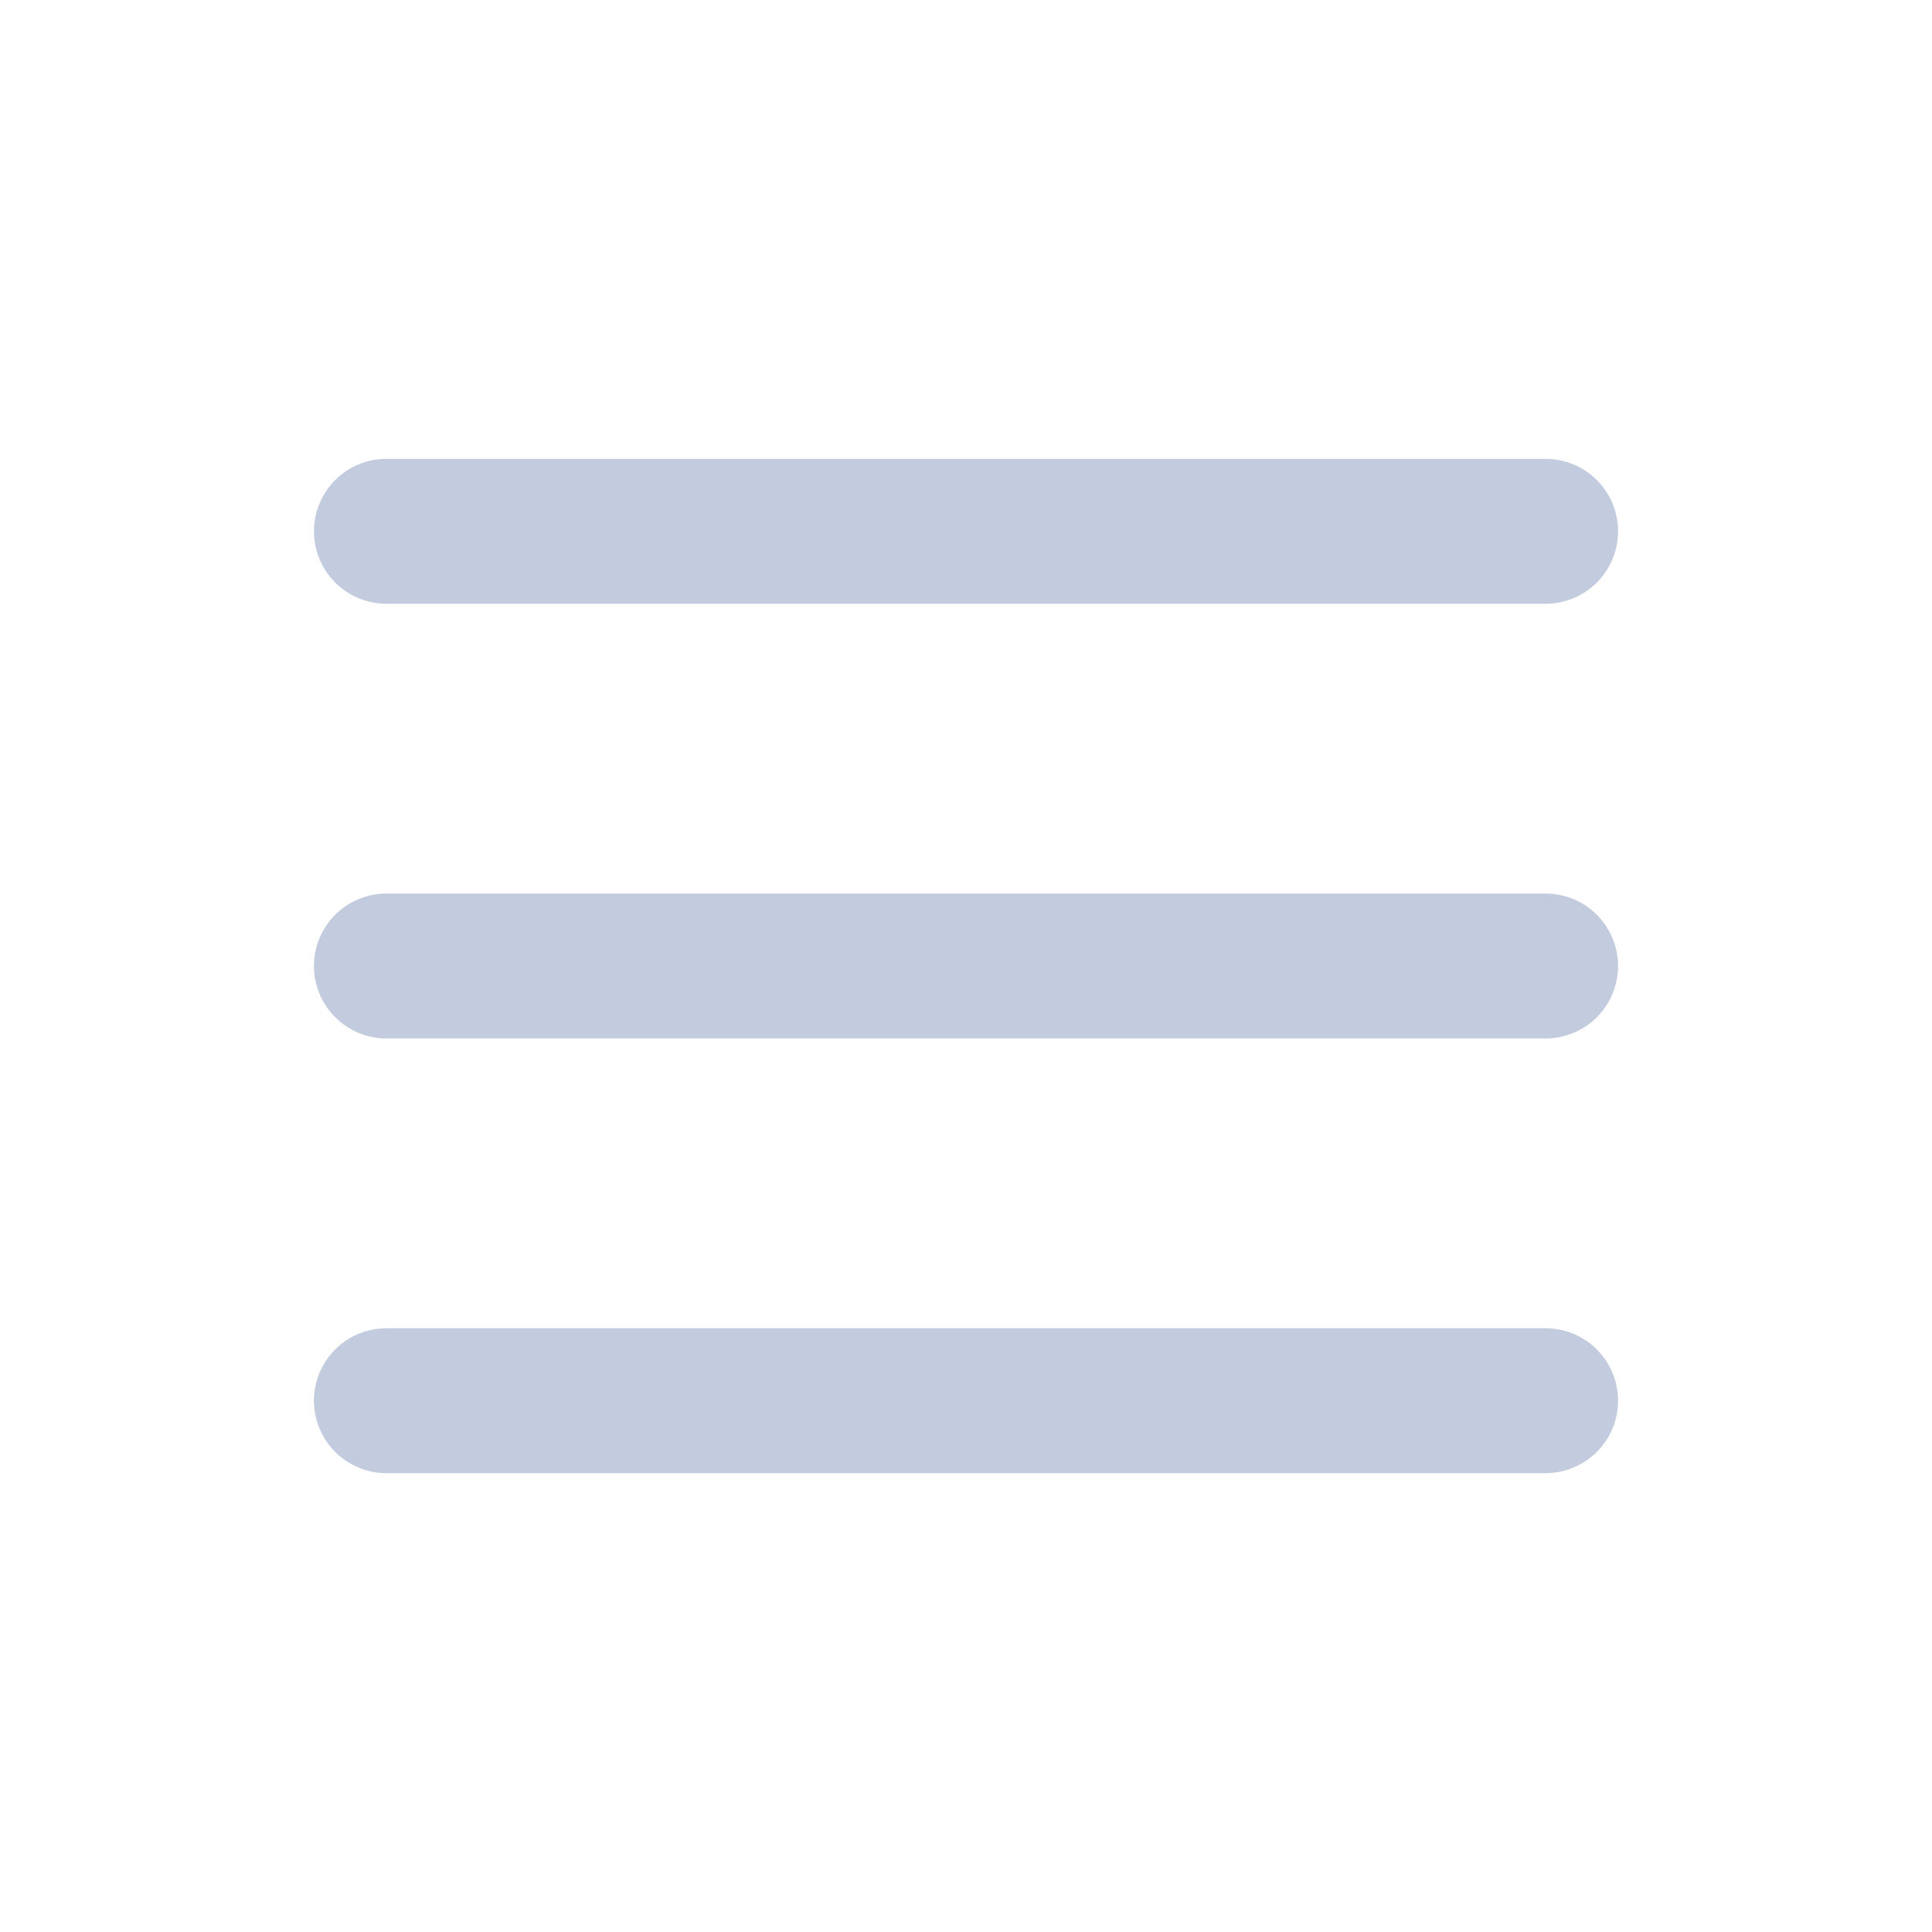
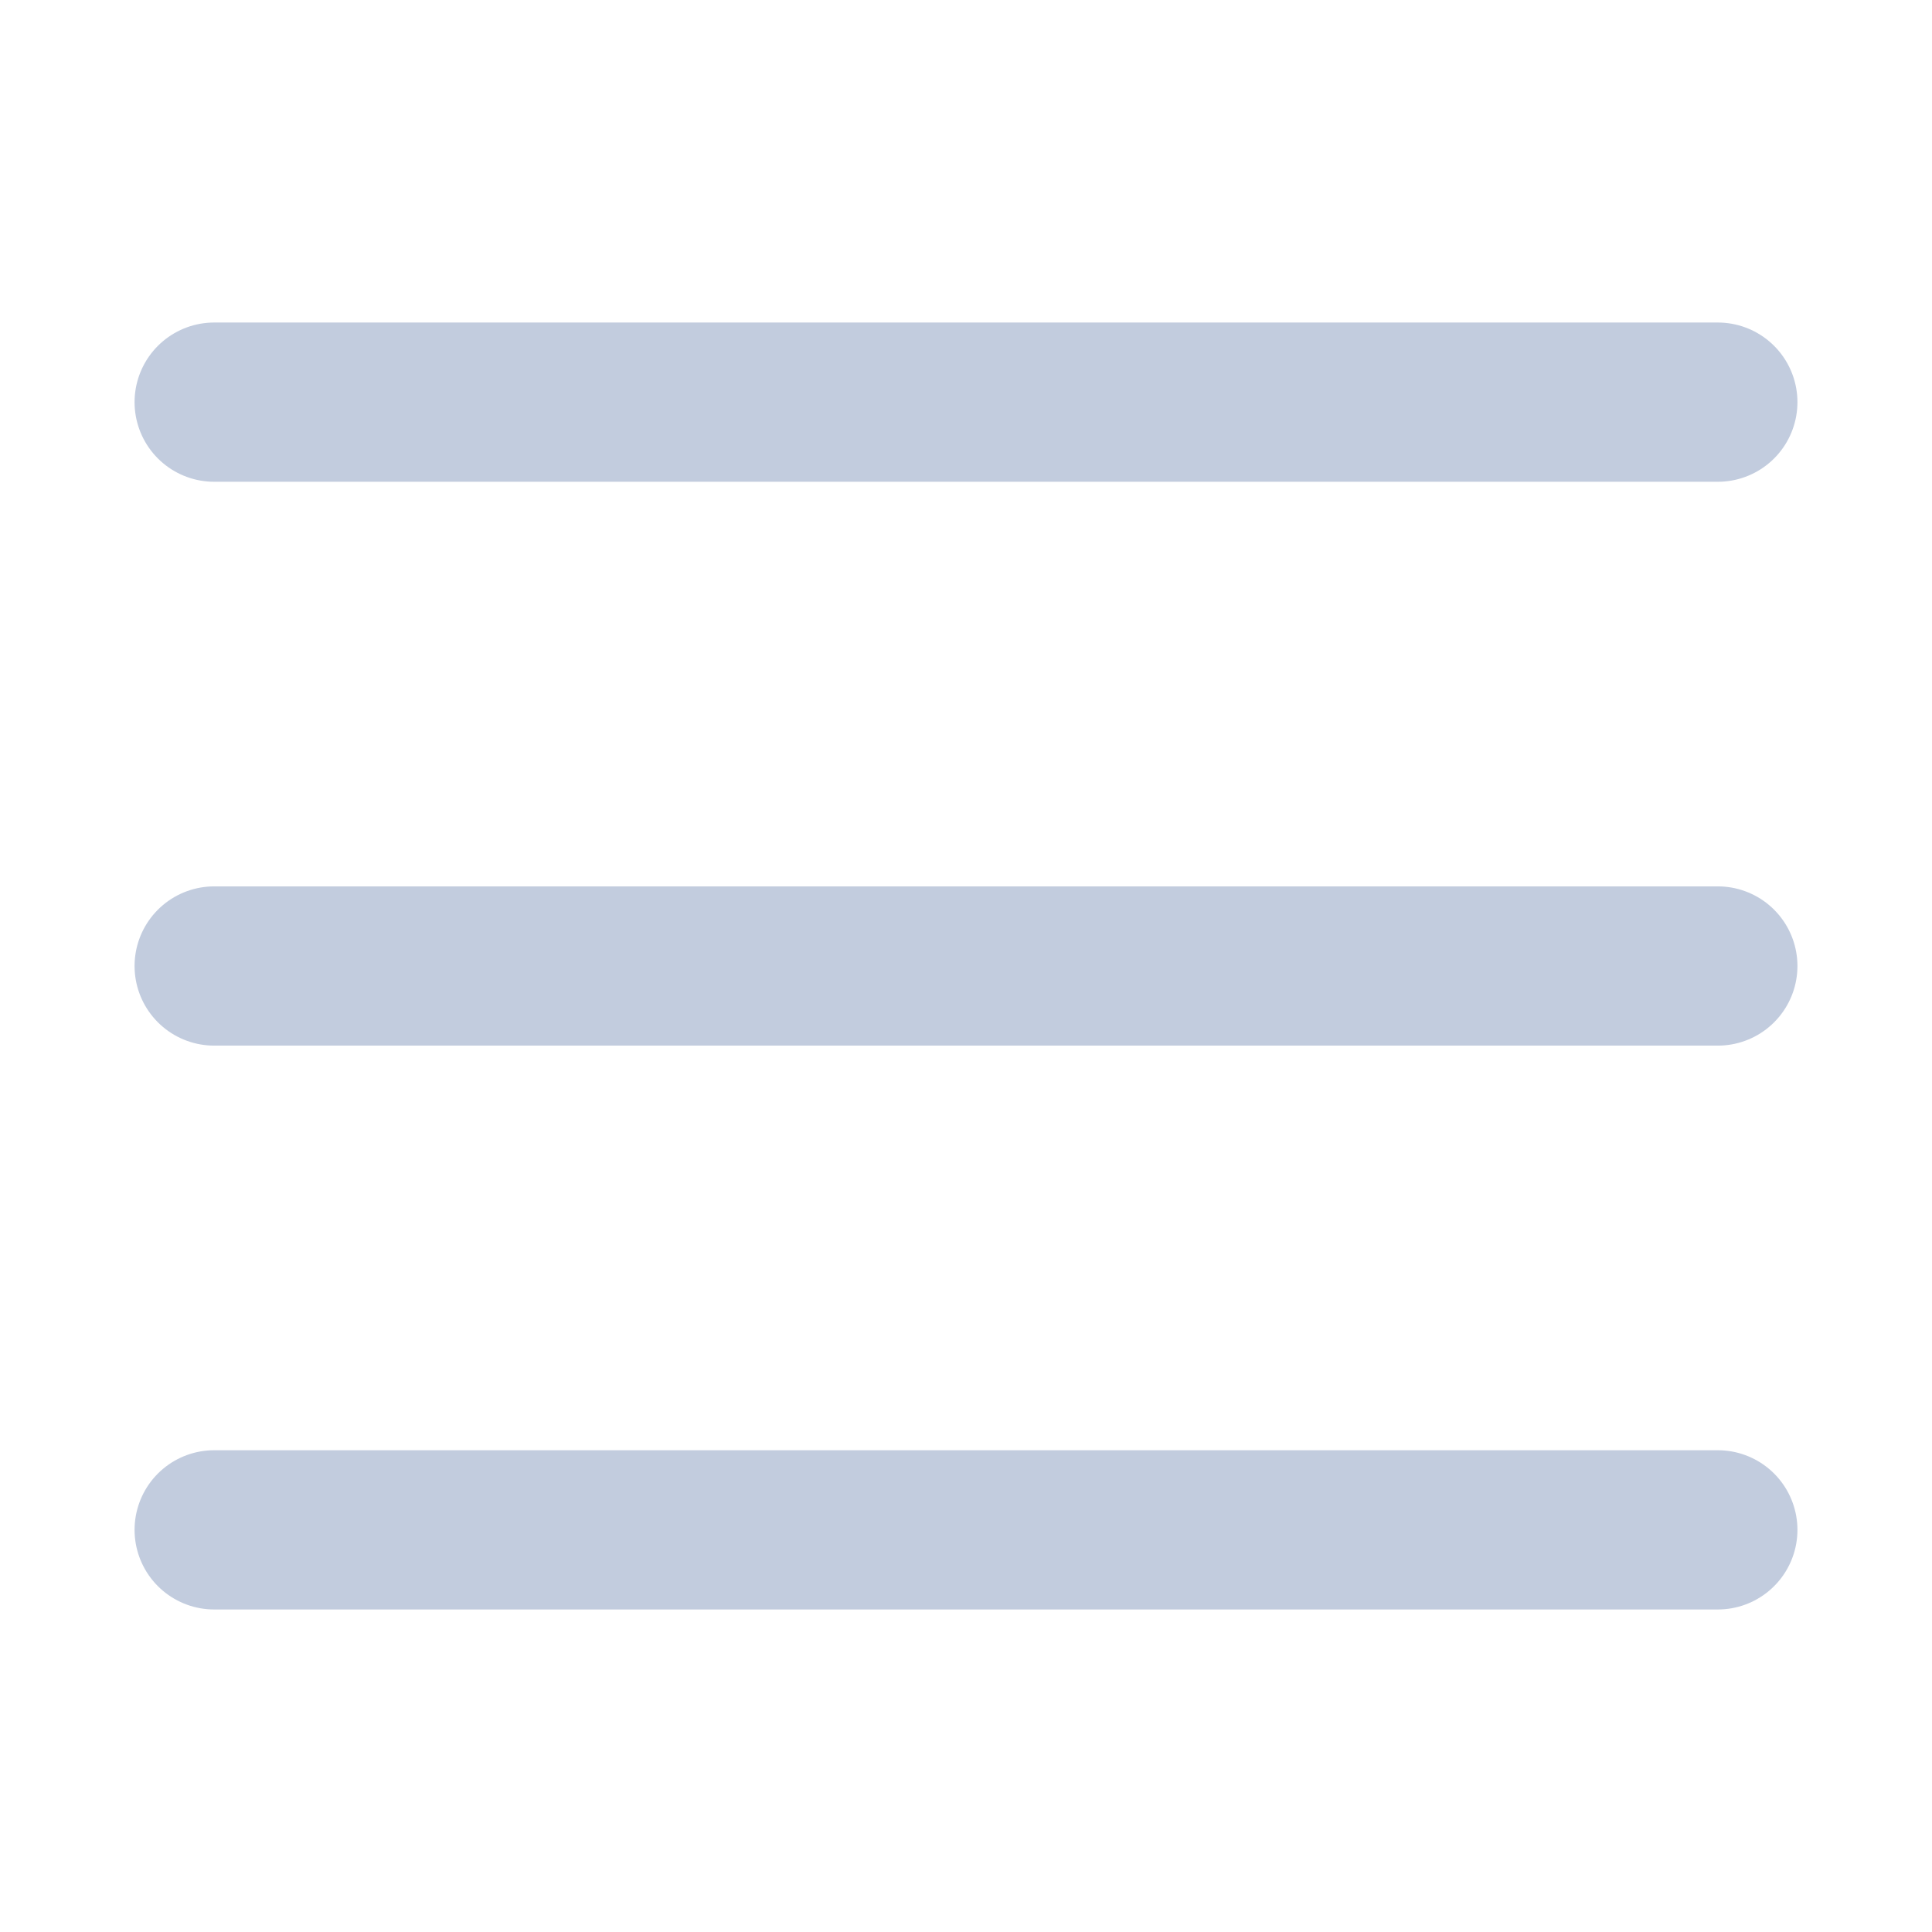
- <svg xmlns="http://www.w3.org/2000/svg" width="80" height="80" viewBox="0 0 80 80" fill="none">
-   <path d="M16 22L64 22" stroke="#C2CCDE" stroke-width="6" stroke-linecap="round" stroke-linejoin="round" />
-   <path d="M16 40L64 40" stroke="#C2CCDE" stroke-width="6" stroke-linecap="round" stroke-linejoin="round" />
-   <path d="M16 58L64 58" stroke="#C2CCDE" stroke-width="6" stroke-linecap="round" stroke-linejoin="round" />
+ <svg xmlns="http://www.w3.org/2000/svg" width="80" height="80" viewBox="0 0 80 80" fill="none" version="1.1" id="svg3">
+   <defs id="defs3" />
+   <path d="M 8.869,16.652 H 71.131" stroke="#c2ccde" stroke-width="6.594" stroke-linecap="round" stroke-linejoin="round" id="path1" />
+   <path d="M 8.869,40 H 71.131" stroke="#c2ccde" stroke-width="6.594" stroke-linecap="round" stroke-linejoin="round" id="path2" />
+   <path d="M 8.869,63.348 H 71.131" stroke="#c2ccde" stroke-width="6.594" stroke-linecap="round" stroke-linejoin="round" id="path3" />
</svg>
